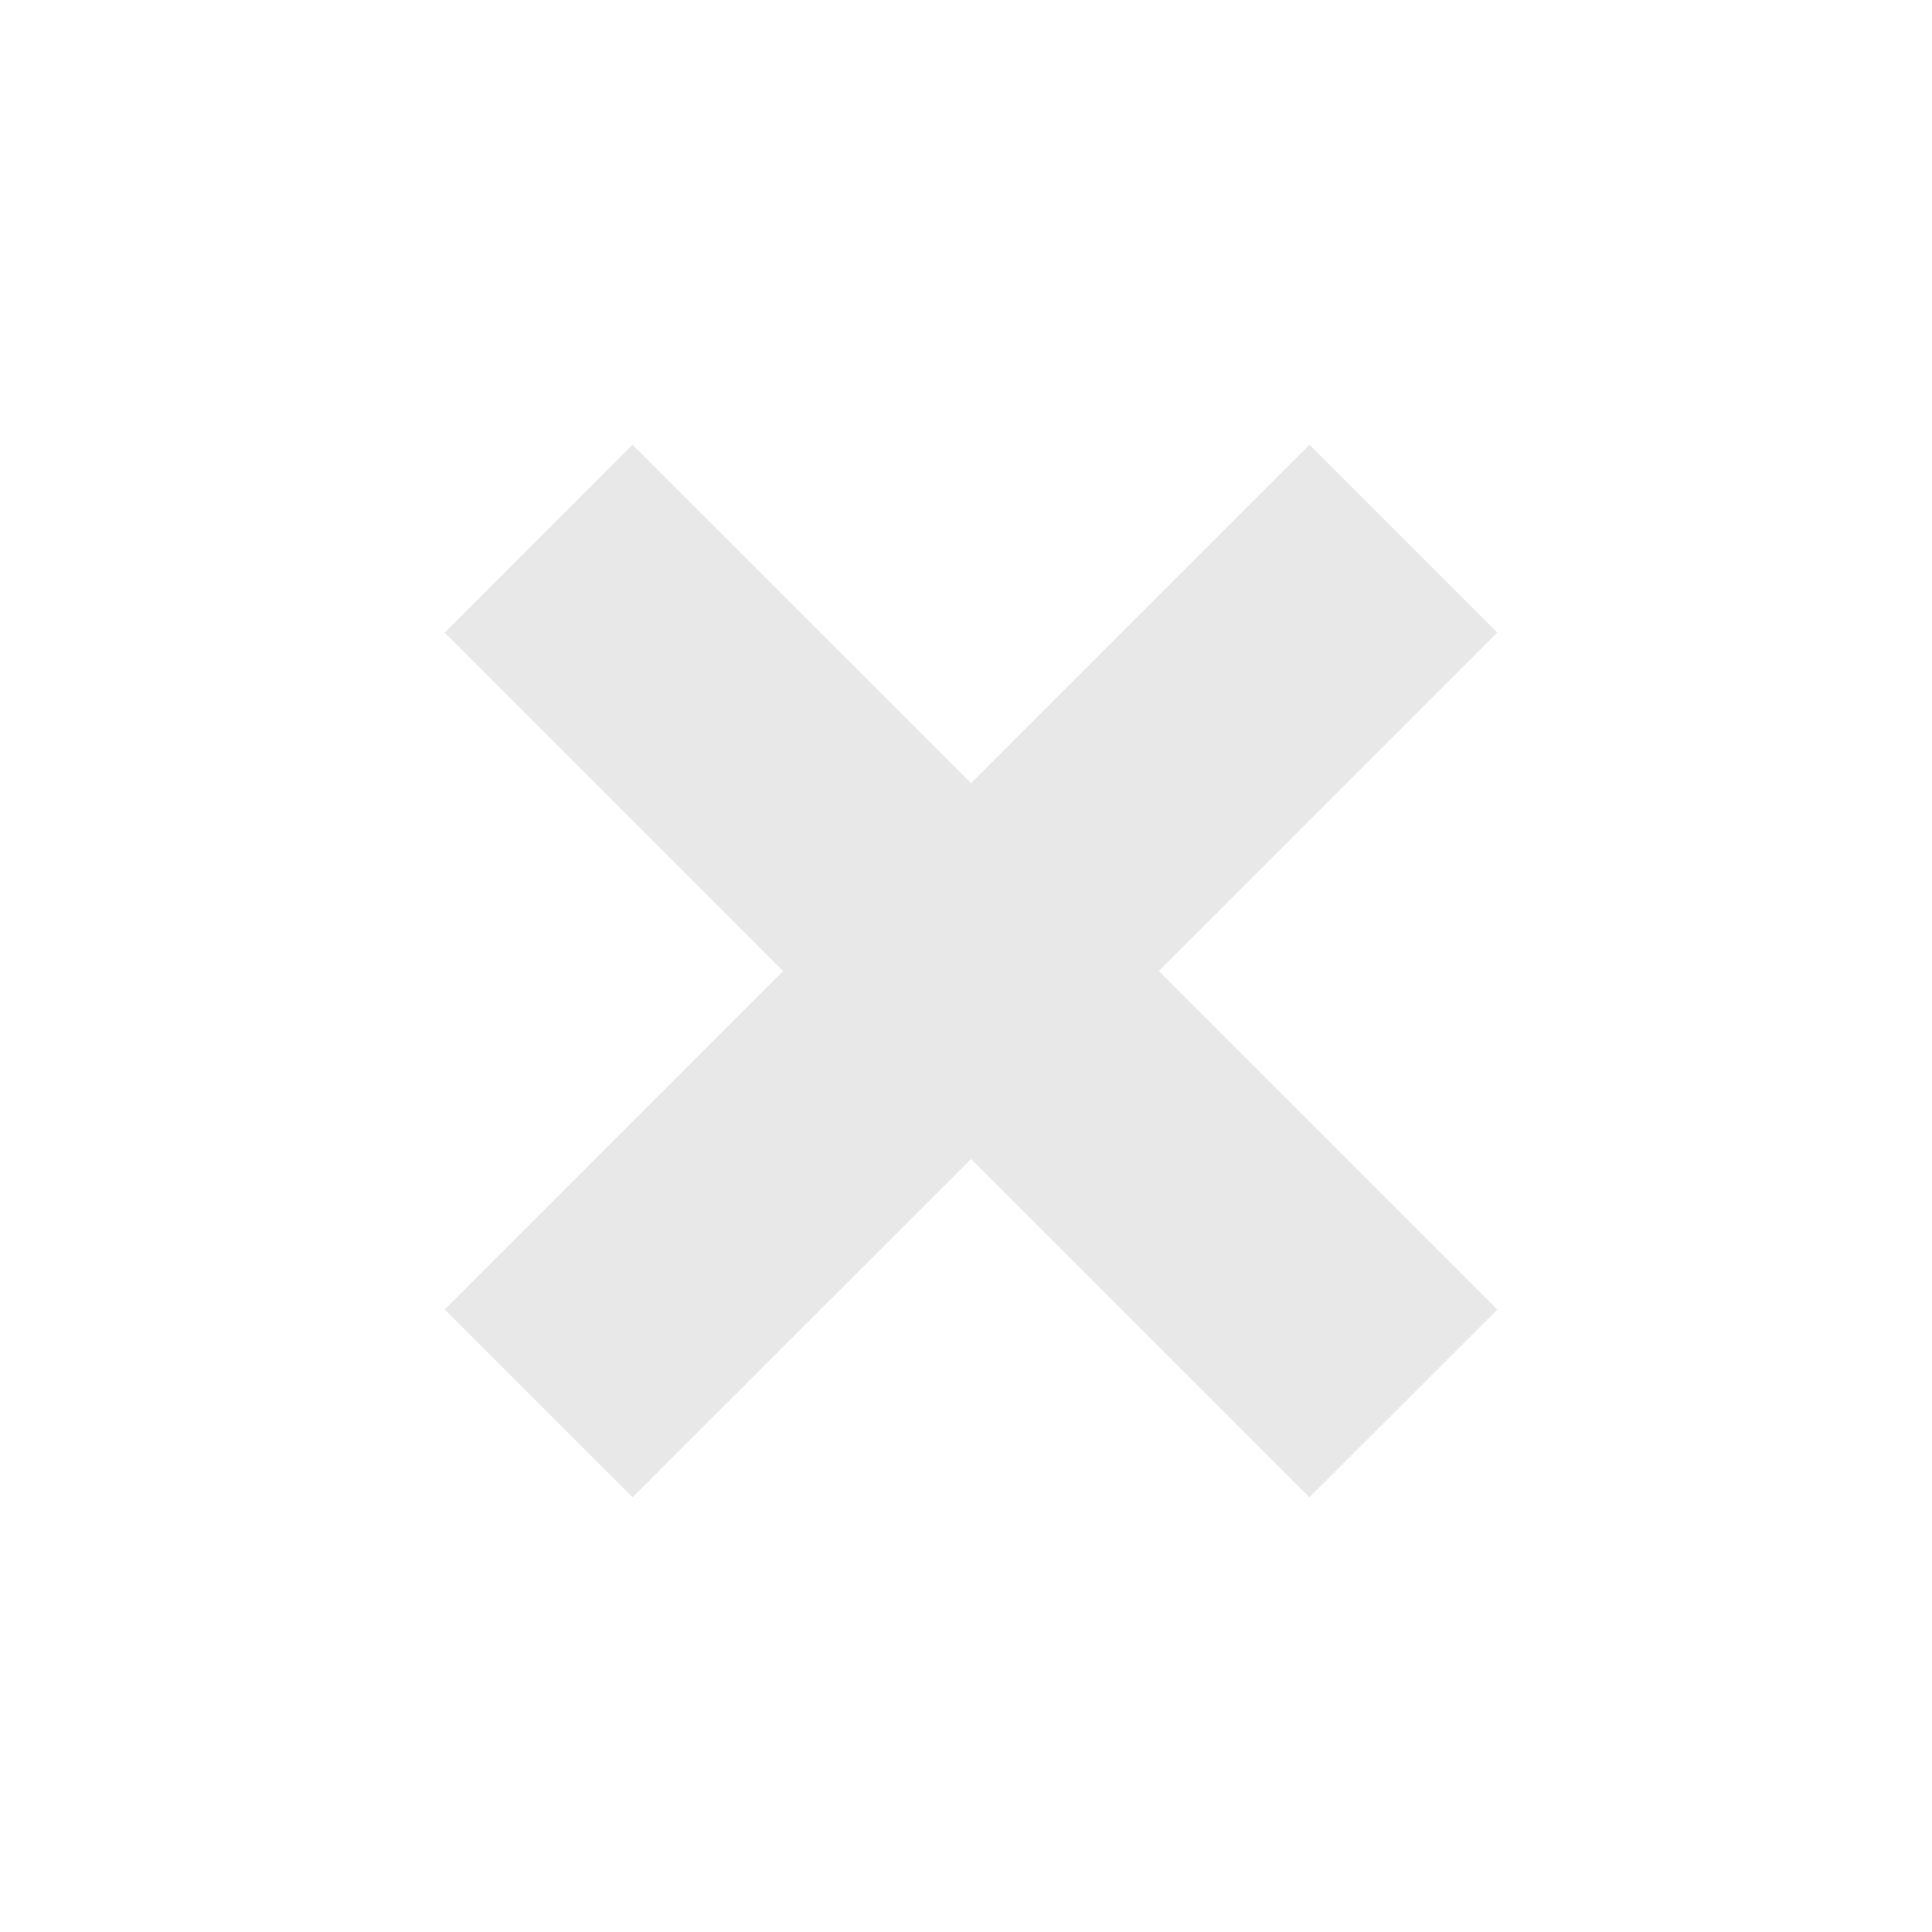
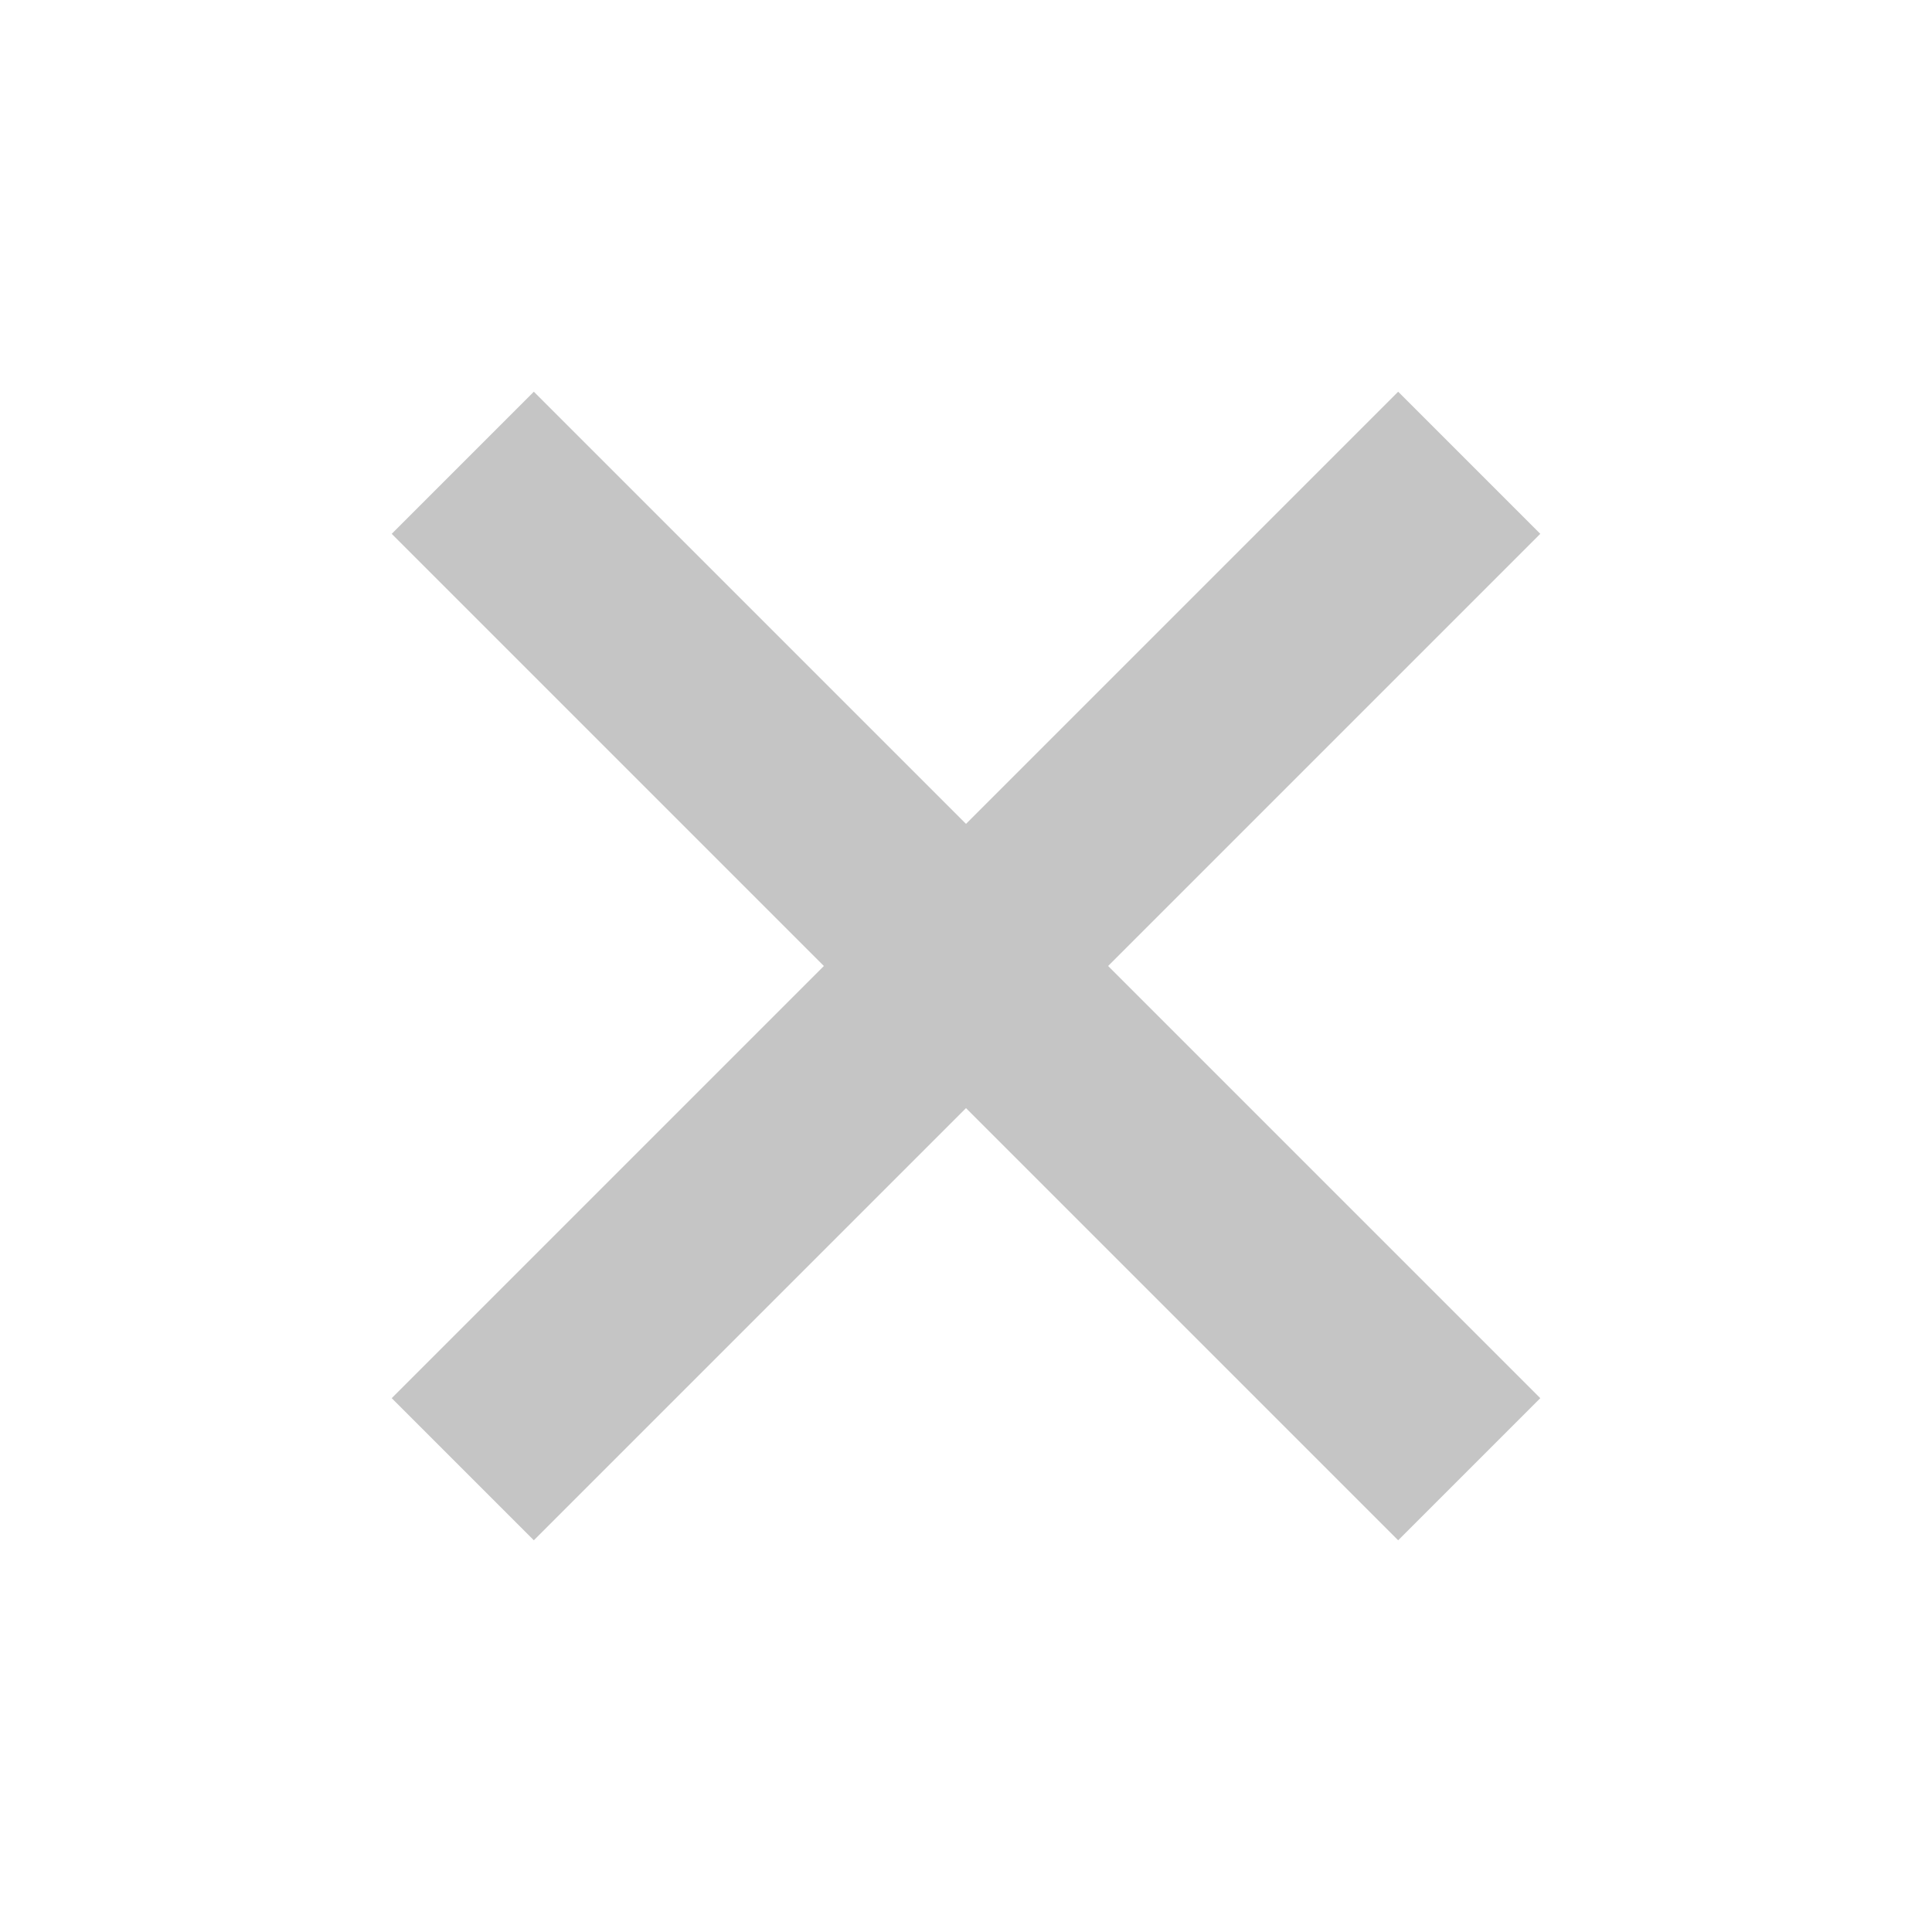
- <svg xmlns="http://www.w3.org/2000/svg" width="16" height="16" viewBox="3 3 16 16" enable-background="new 3 3 16 16">
-   <polygon fill="#e8e8e8" points="12.597,11.042 15.4,13.845 13.844,15.4 11.042,12.598 8.239,15.4 6.683,13.845 9.485,11.042 6.683,8.239 8.238,6.683 11.042,9.486 13.845,6.683 15.4,8.239" />
+ <svg xmlns="http://www.w3.org/2000/svg" width="16" height="16" viewBox="0 0 16 16" fill="none">
+   <path d="M12.756 4.421L9.177 8L12.756 11.579L11.579 12.756L8 9.177L4.421 12.756L3.244 11.579L6.823 8L3.244 4.421L4.421 3.244L8 6.823L11.579 3.244L12.756 4.421Z" fill="#C5C5C5" />
</svg>
